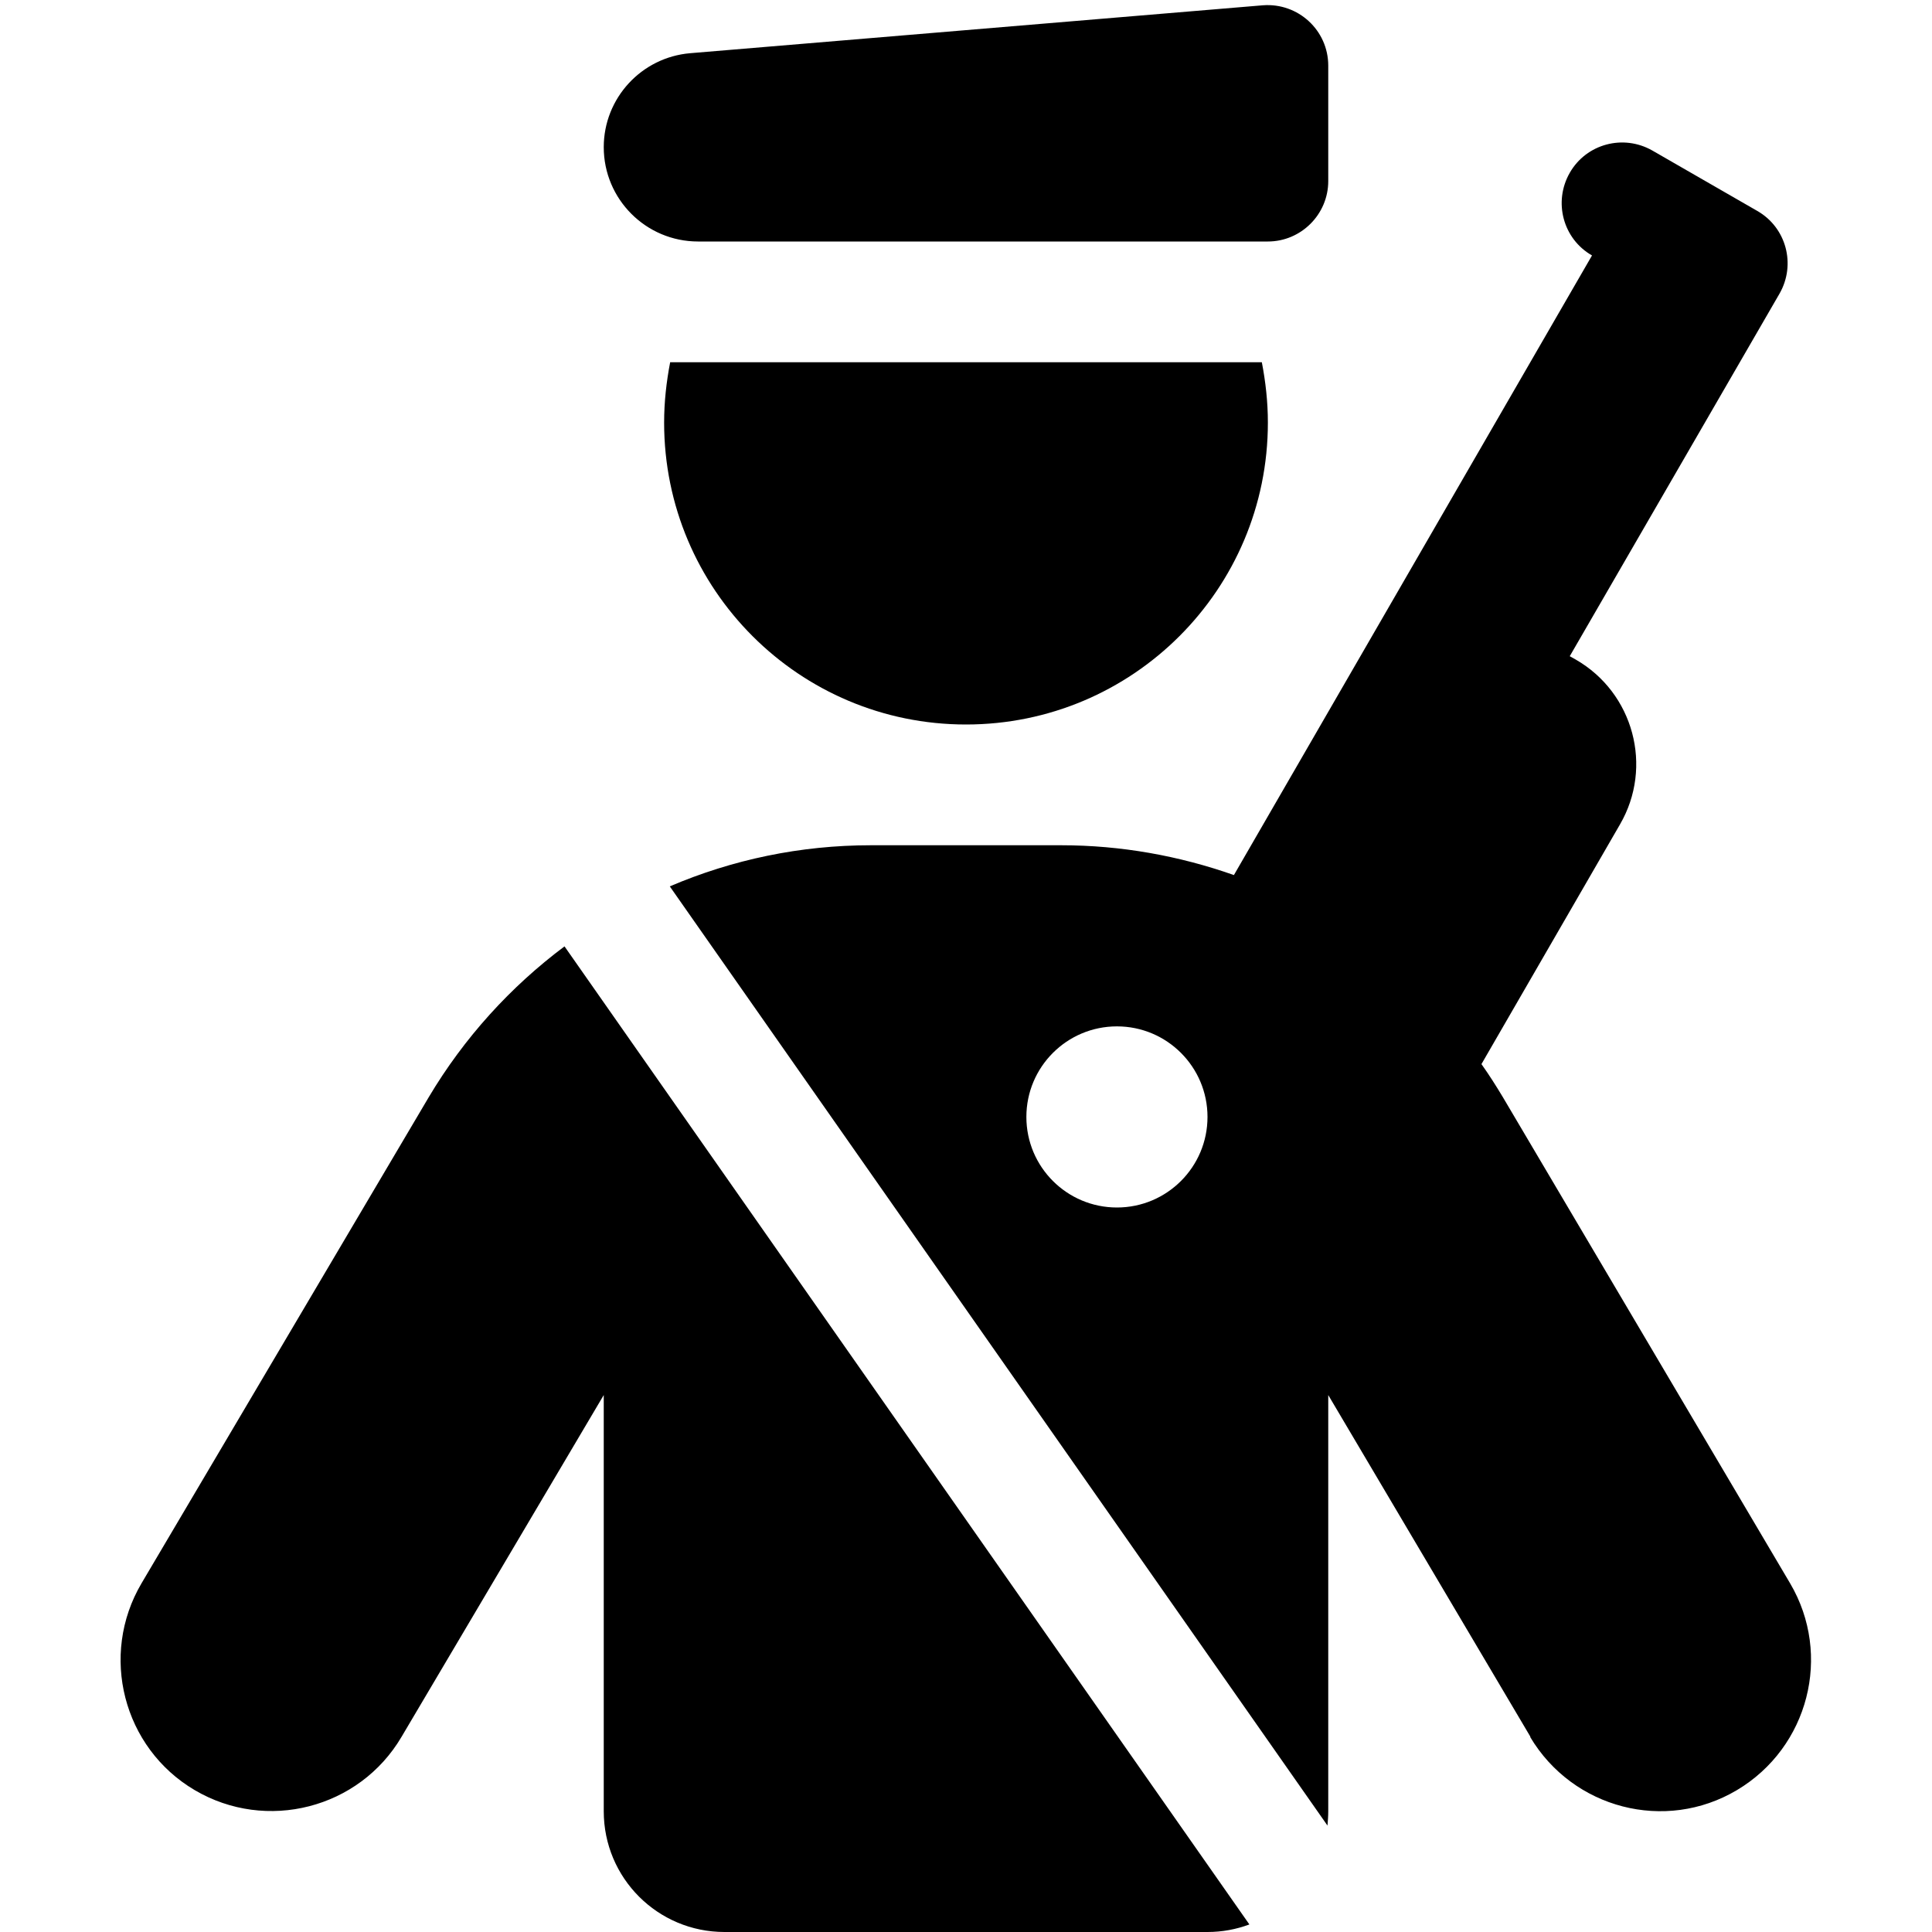
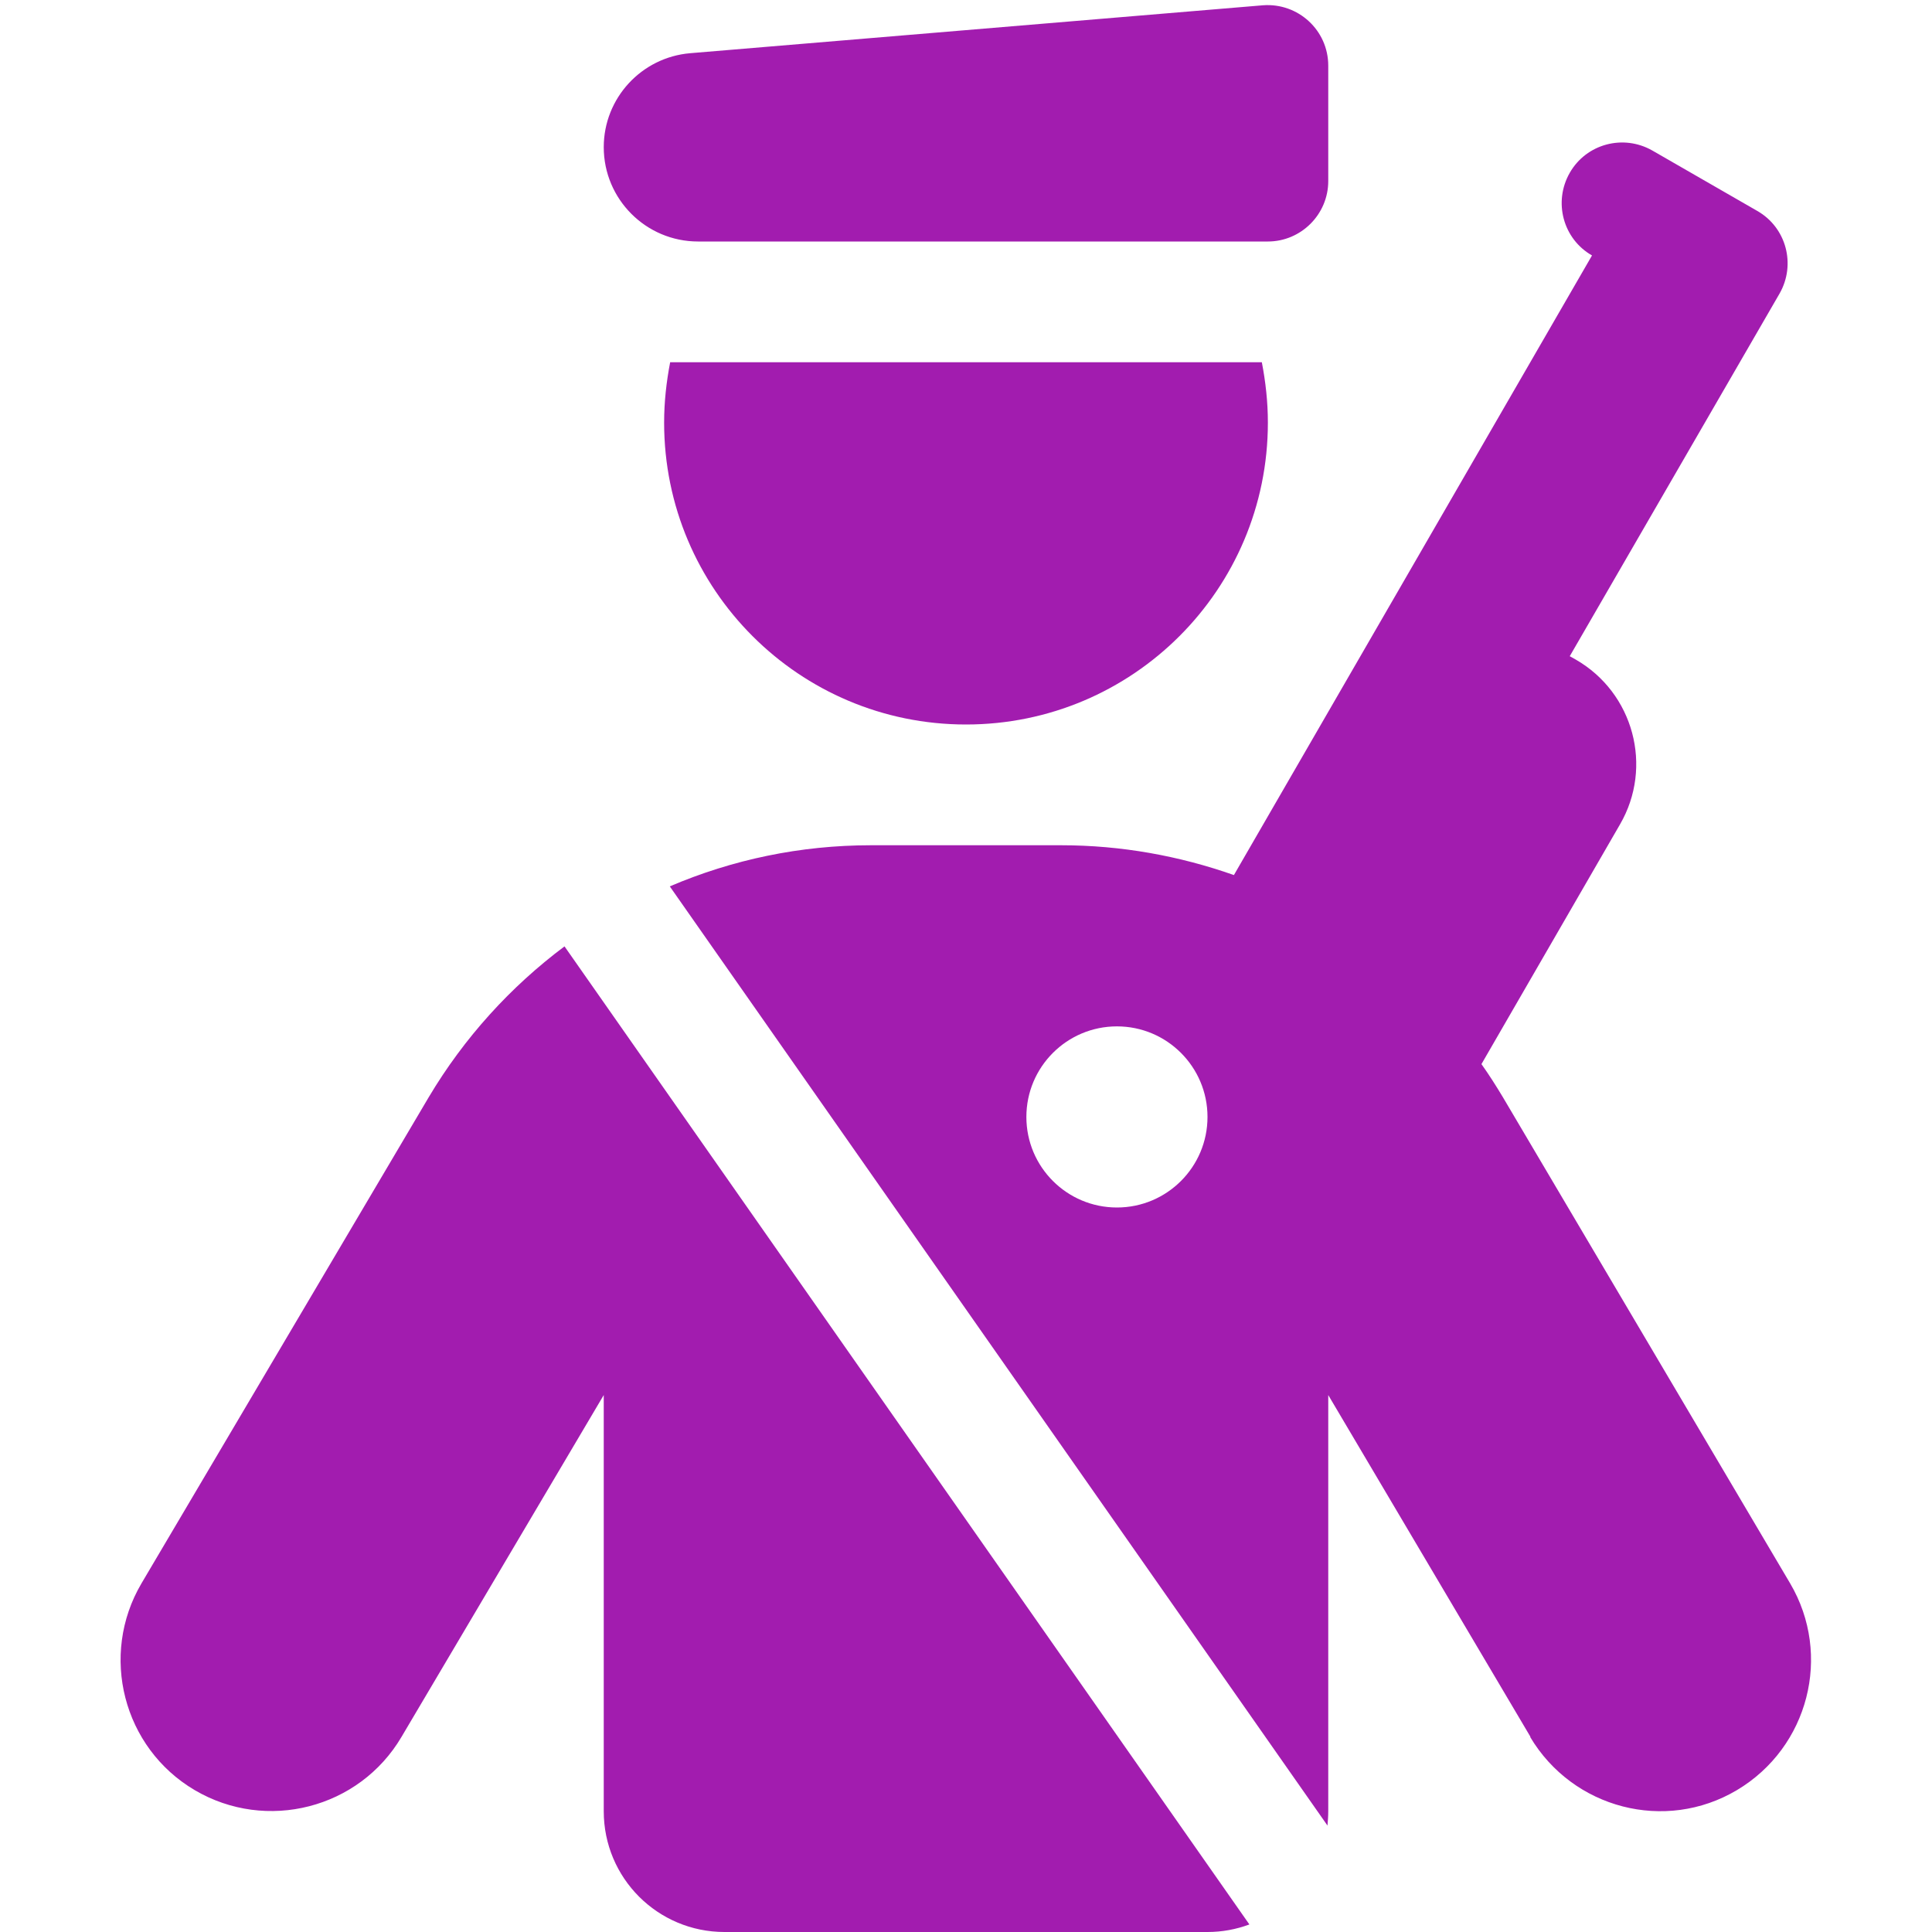
<svg xmlns="http://www.w3.org/2000/svg" viewBox="0 0 512 512">
-   <path d="M160 39c0-13 10-23.8 22.9-24.9L334.7 1.4C344 .7 352 8 352 17.4V48c0 8.8-7.2 16-16 16H185c-13.8 0-25-11.2-25-25zm17.6 57H334.4c1 5.2 1.6 10.5 1.6 16c0 44.2-35.8 80-80 80s-80-35.8-80-80c0-5.5 .6-10.8 1.6-16zm228 364.3L352 369.7V480c0 1.3-.1 2.5-.2 3.8L177.5 234.9c16.6-7.1 34.6-10.9 53.3-10.9h50.4c15.9 0 31.3 2.8 45.8 7.9L421.9 67.7c-7.7-4.4-10.3-14.2-5.9-21.9s14.2-10.3 21.9-5.9l13.9 8 13.9 8c7.7 4.4 10.3 14.2 5.9 21.9L416 173.9l1.6 .9c15.3 8.8 20.6 28.4 11.7 43.7L392.6 282c2 2.8 3.9 5.8 5.7 8.8l76.1 128.8c11.2 19 4.9 43.5-14.1 54.8s-43.5 4.9-54.8-14.1zM320 512H192c-17.7 0-32-14.3-32-32V369.7l-53.6 90.6c-11.2 19-35.8 25.3-54.8 14.1s-25.3-35.8-14.1-54.8l76.1-128.8c9.4-15.8 21.7-29.3 36-40L331.1 510c-3.5 1.3-7.2 2-11.1 2zM296 320a24 24 0 1 0 0-48 24 24 0 1 0 0 48z" />
+   <path fill="rgb(162 28 175)" d="M160 39c0-13 10-23.8 22.9-24.9L334.7 1.4C344 .7 352 8 352 17.4V48c0 8.8-7.2 16-16 16H185c-13.8 0-25-11.2-25-25zm17.6 57H334.4c1 5.2 1.6 10.5 1.6 16c0 44.2-35.8 80-80 80s-80-35.8-80-80c0-5.5 .6-10.8 1.6-16zm228 364.3L352 369.7V480c0 1.3-.1 2.5-.2 3.8L177.5 234.9c16.6-7.1 34.6-10.9 53.3-10.9h50.4c15.9 0 31.3 2.8 45.8 7.9L421.9 67.7c-7.7-4.4-10.3-14.2-5.9-21.9s14.2-10.3 21.9-5.9l13.9 8 13.9 8c7.7 4.4 10.3 14.2 5.9 21.9L416 173.9l1.6 .9c15.3 8.8 20.6 28.4 11.7 43.7L392.6 282c2 2.8 3.9 5.8 5.7 8.8l76.1 128.8c11.2 19 4.9 43.5-14.1 54.8s-43.5 4.9-54.8-14.1zM320 512H192c-17.7 0-32-14.3-32-32V369.7l-53.6 90.6c-11.2 19-35.8 25.3-54.8 14.1s-25.3-35.8-14.1-54.8l76.1-128.8c9.4-15.8 21.7-29.3 36-40L331.1 510c-3.5 1.3-7.2 2-11.1 2zM296 320a24 24 0 1 0 0-48 24 24 0 1 0 0 48z" />
</svg>
